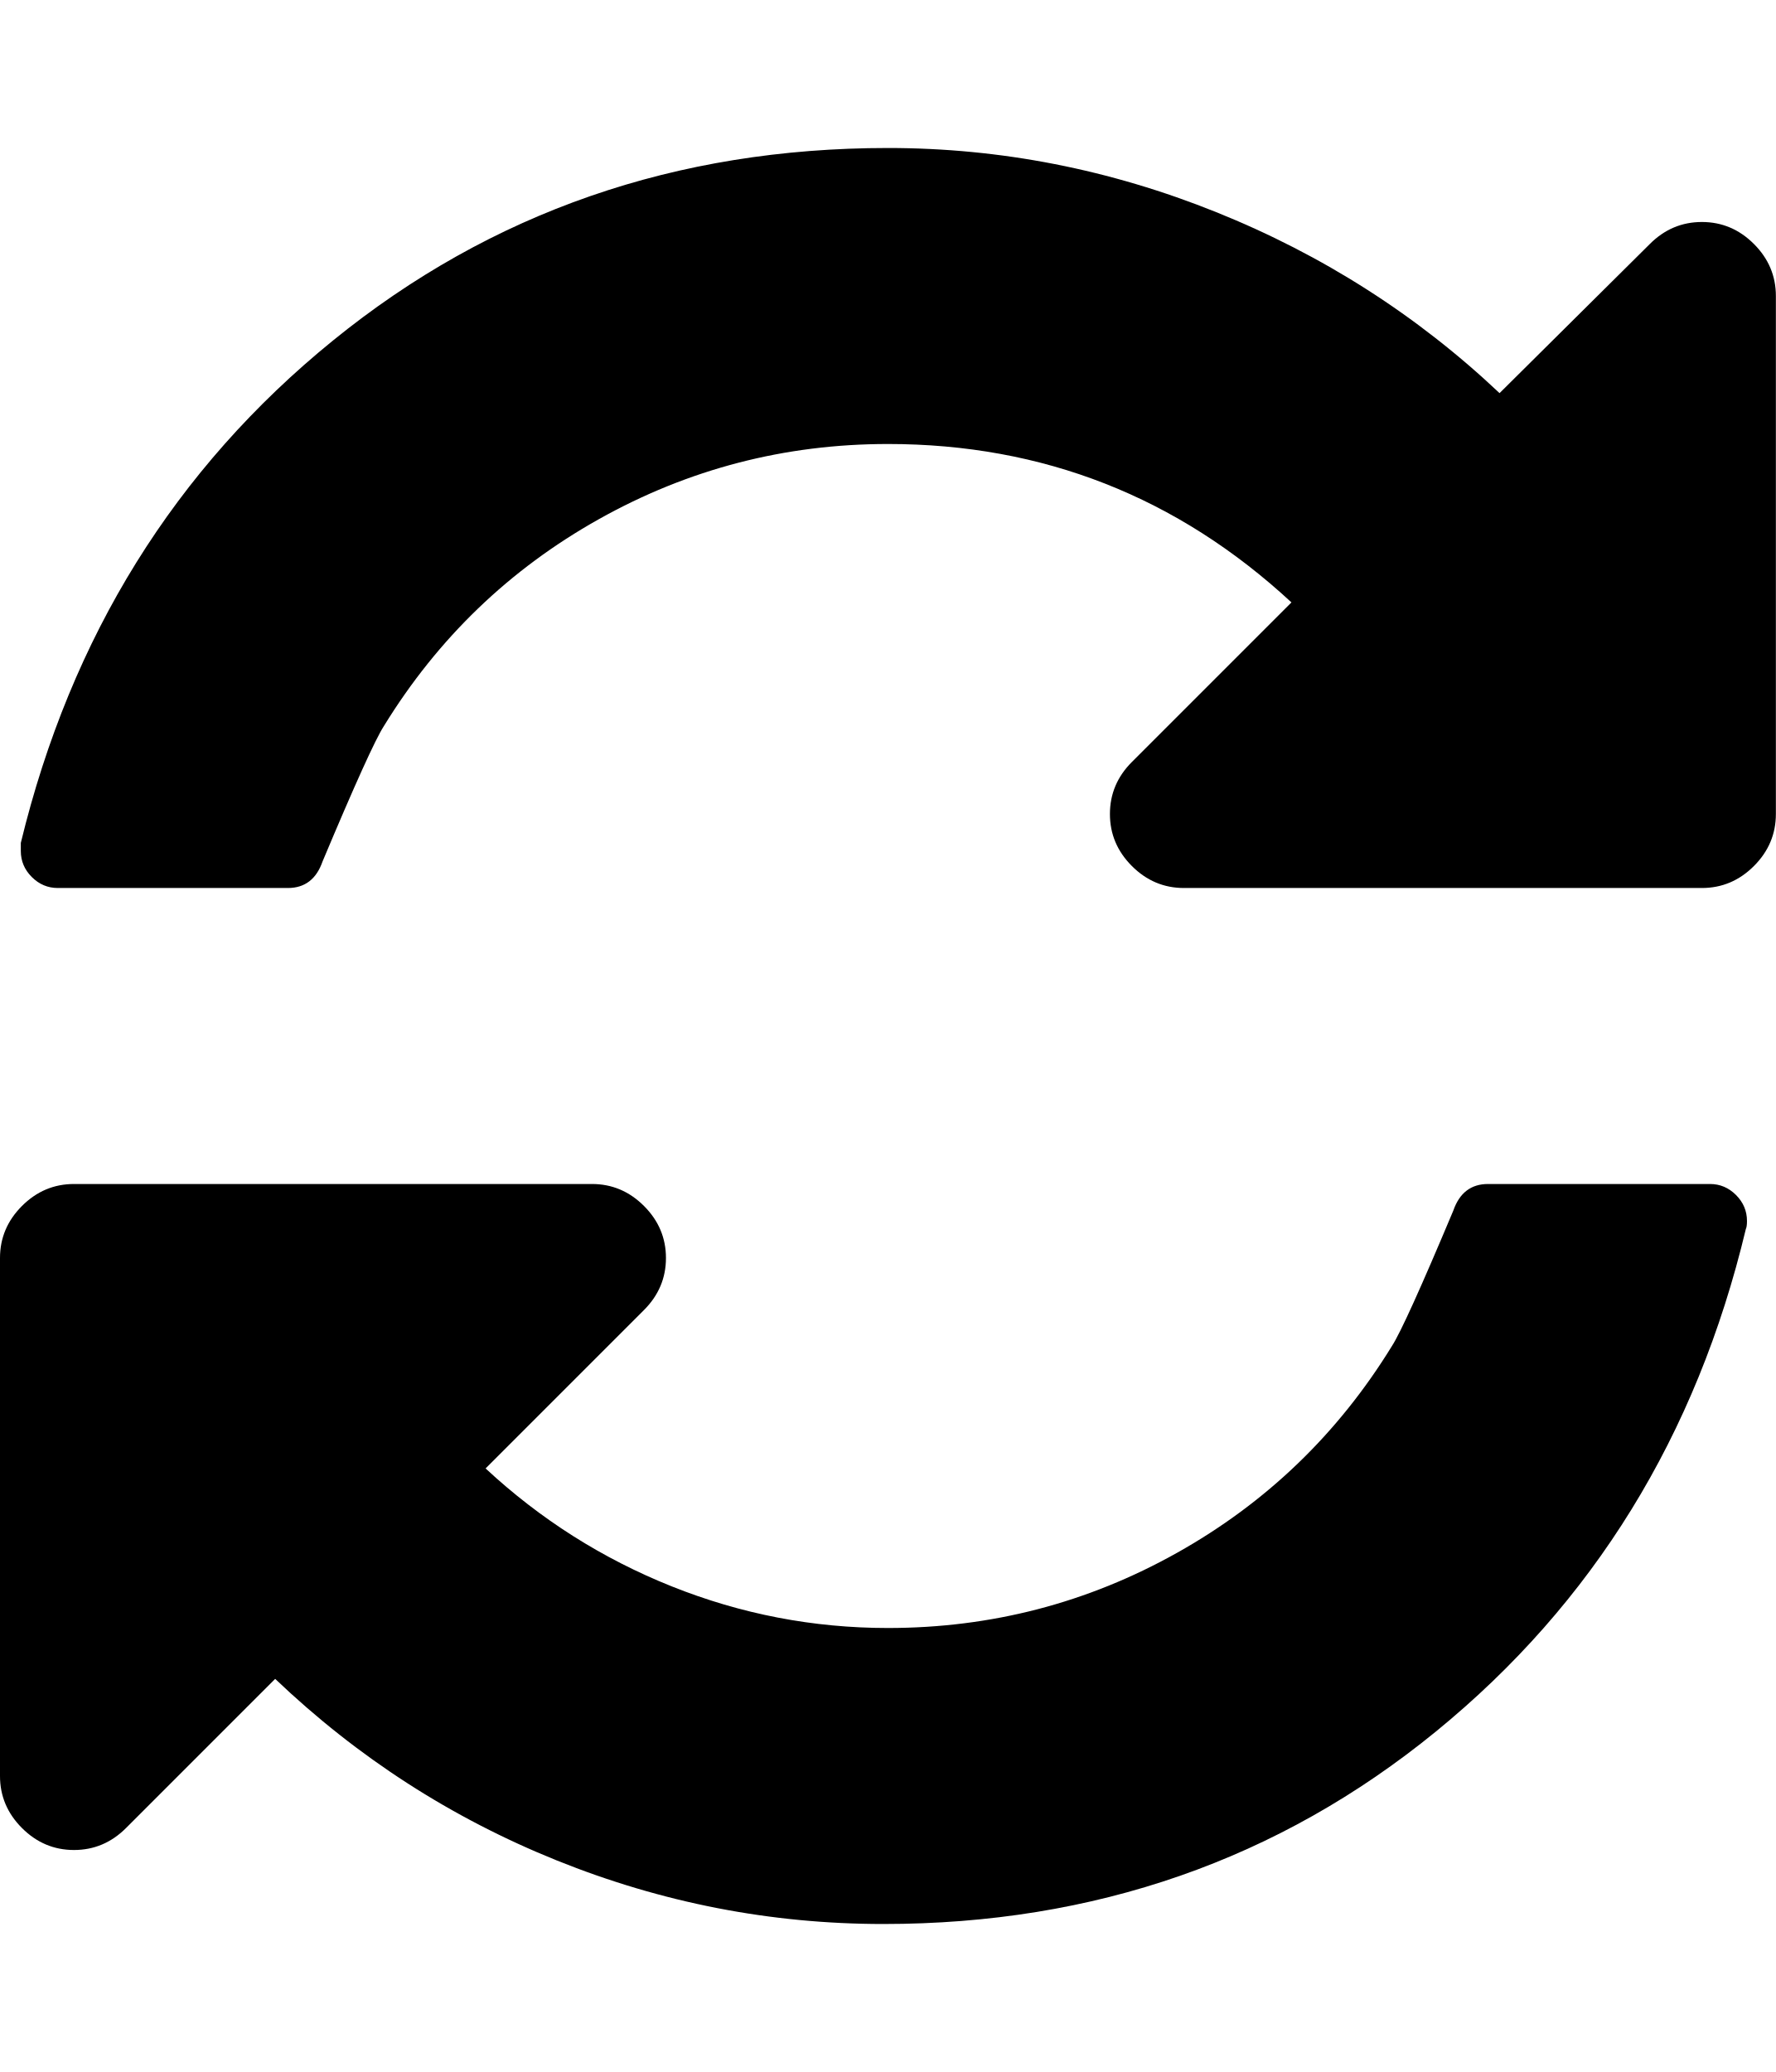
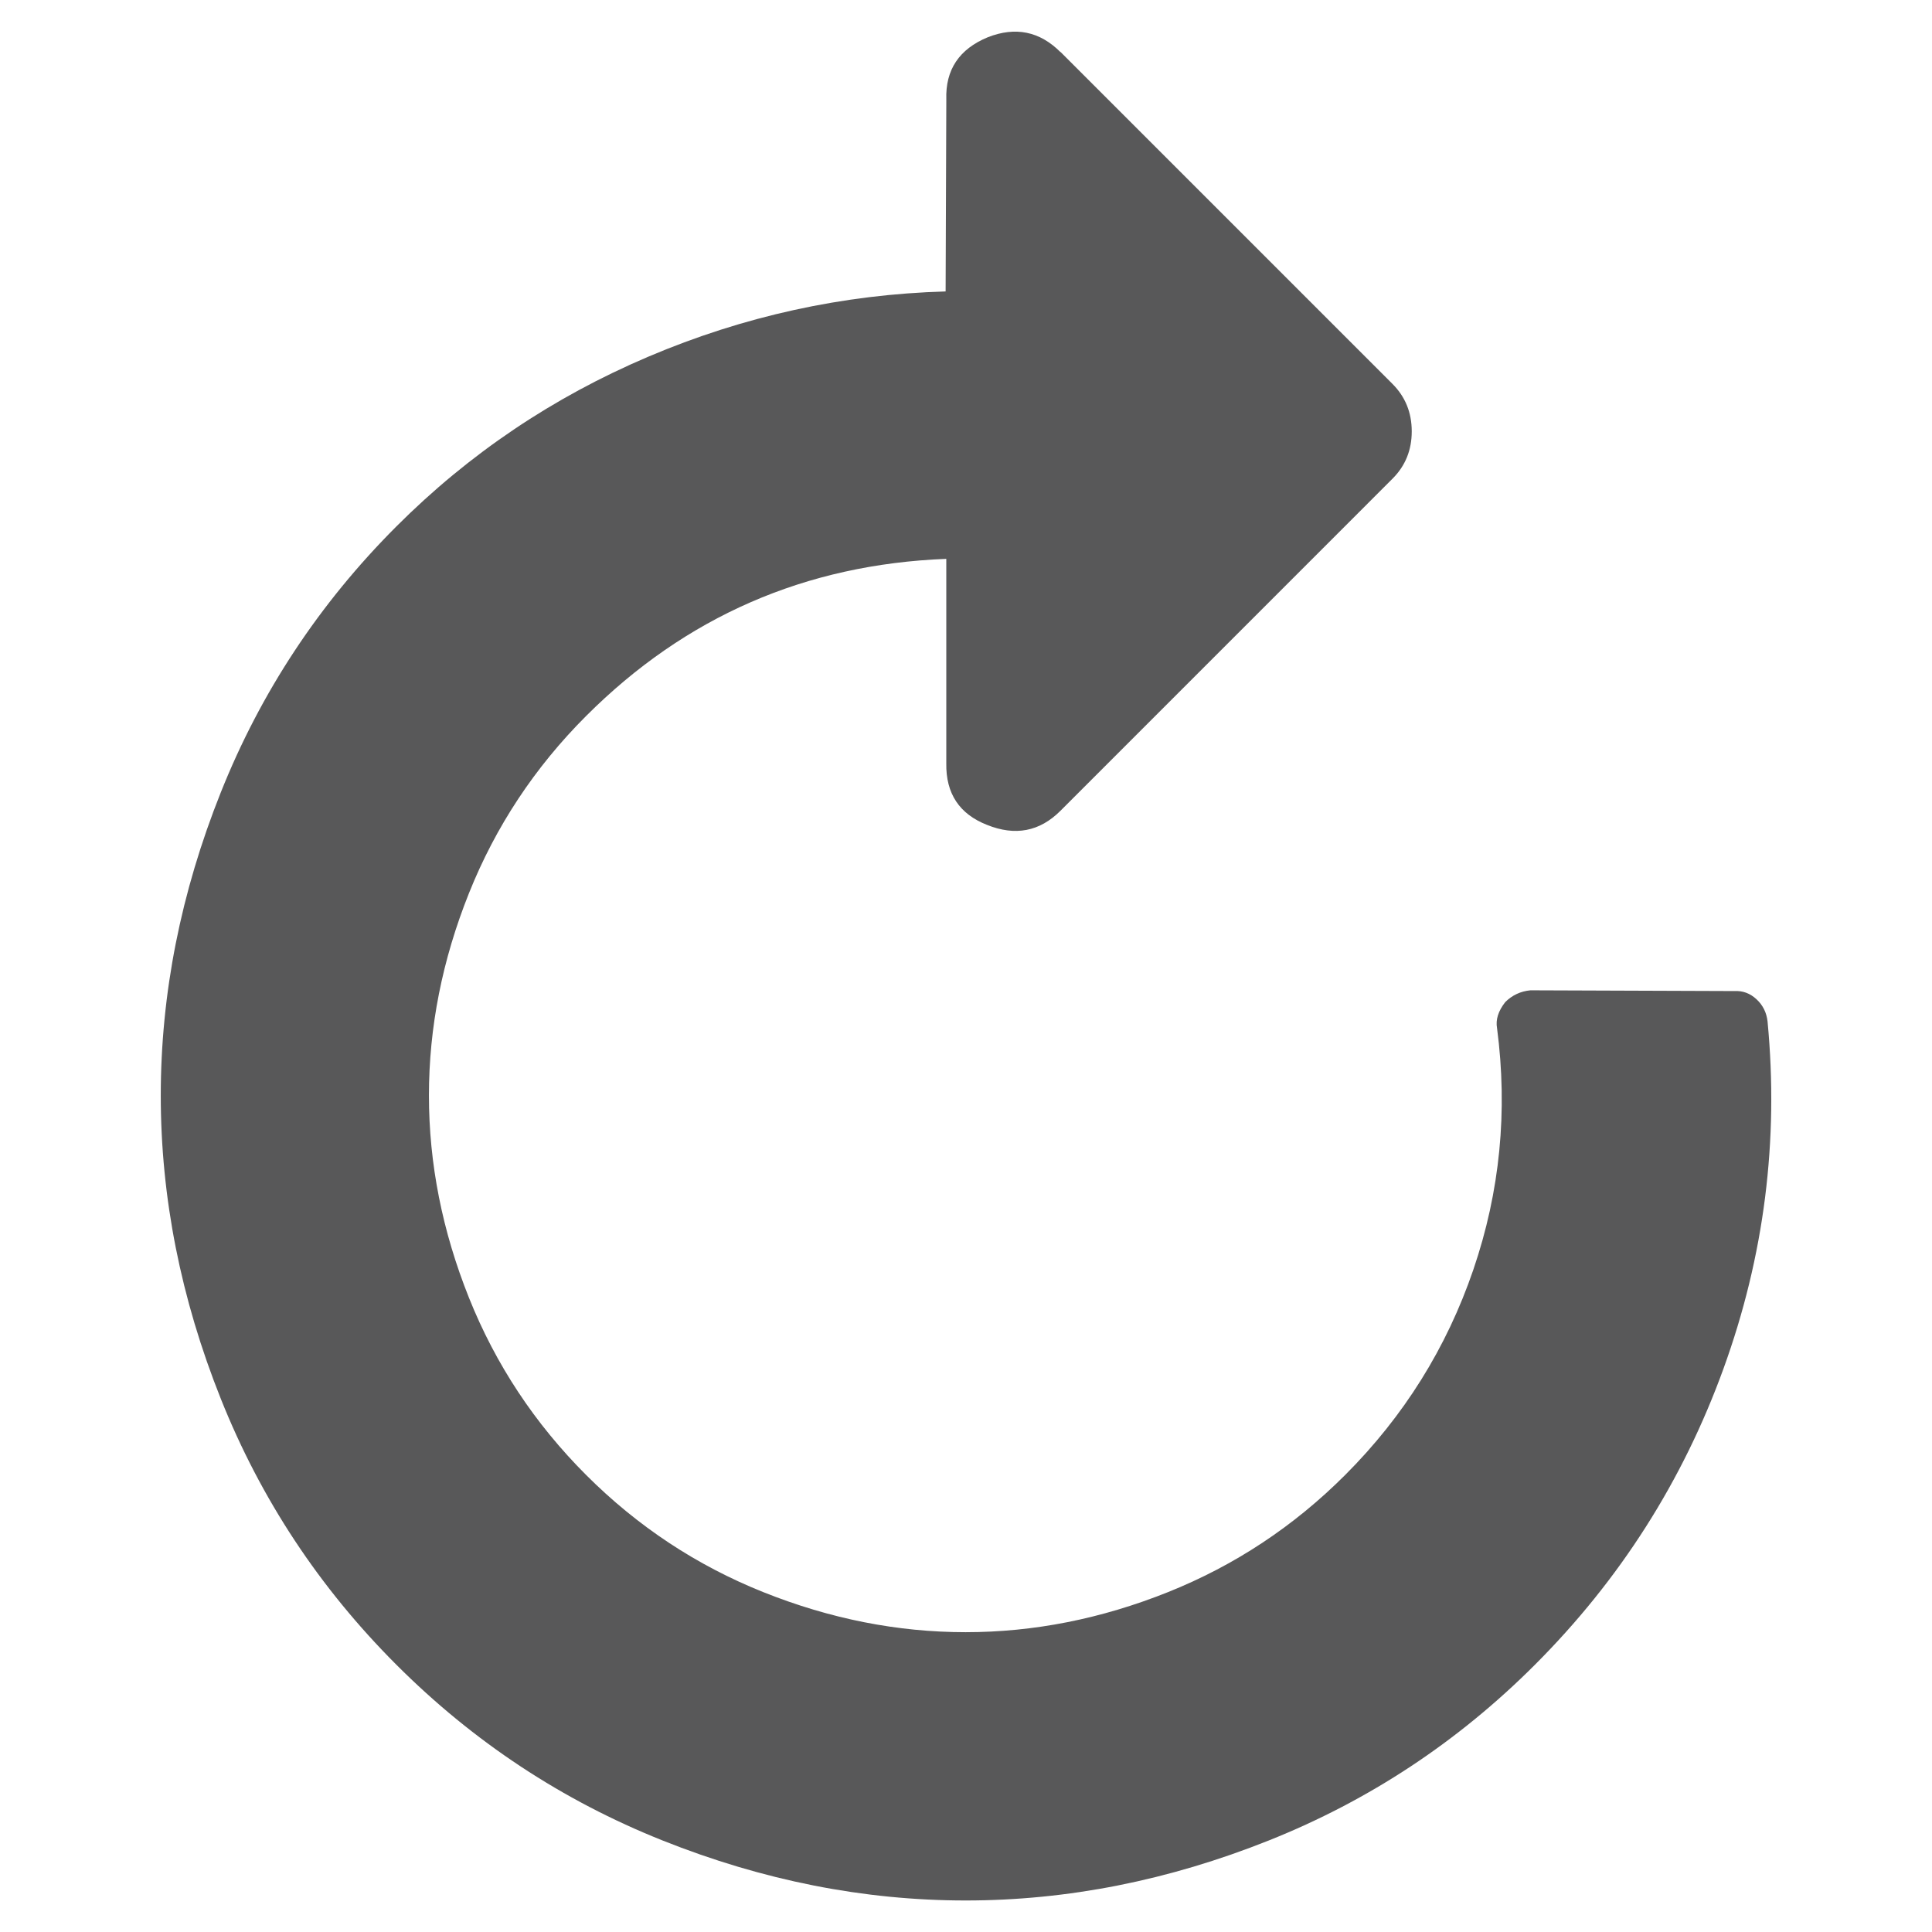
- <svg xmlns="http://www.w3.org/2000/svg" width="384" height="448" viewBox="0 0 384 448" fill="#000000">
-   <path d="M 377.75,264.00q0.00,1.25 -0.25,1.75q-16.00,67.00 -67.00,108.625t-119.50,41.625q-36.50,0.00 -70.625-13.75t-60.875-39.25l-32.25,32.25q-4.75,4.75 -11.25,4.75t-11.25-4.75t-4.75-11.25l0.00-112.00 q0.00-6.50 4.75-11.25t 11.25-4.75l 112.00,0.00 q 6.50,0.00 11.25,4.75t 4.75,11.25t-4.75,11.25l-34.25,34.25q 17.75,16.50 40.25,25.50t 46.75,9.00q 33.50,0.00 62.50-16.25t 46.50-44.75q 2.75-4.25 13.25-29.25 q 2.00-5.75 7.50-5.75l 48.00,0.00 q 3.25,0.00 5.625,2.375t 2.375,5.625zM 384.00,64.00l0.00,112.00 q0.00,6.50 -4.75,11.25t-11.25,4.75l-112.00,0.00 q-6.50,0.00 -11.25-4.75t-4.75-11.25t 4.75-11.25l 34.50-34.50q-37.00-34.25 -87.25-34.25q-33.50,0.00 -62.50,16.25t-46.50,44.75q-2.75,4.25 -13.25,29.25q-2.00,5.75 -7.50,5.75l-49.75,0.00 q-3.25,0.00 -5.625-2.375t-2.375-5.625l0.00-1.75 q 16.25-67.00 67.50-108.625t 120.00-41.625 q 36.50,0.00 71.00,13.875t 61.25,39.125l 32.50-32.25q 4.75-4.75 11.25-4.75t 11.25,4.75t 4.75,11.25z" />
+ <svg xmlns="http://www.w3.org/2000/svg" version="1.1" width="60" height="60" viewBox="0 0 60 60" id="svg5029">
+   <defs id="defs5035" />
+   <path d="M 32.932,1.61 43.244,11.922 q 0.598,0.598 0.599,1.473 0.001,0.875 -0.599,1.473 L 32.933,25.18 q -0.967,0.967 -2.279,0.438 -1.289,-0.505 -1.266,-1.91 l -1.15e-4,-6.352 q -6.56,0.254 -11.186,4.88 -2.394,2.394 -3.637,5.501 -1.244,3.108 -1.244,6.284 5.8e-5,3.176 1.244,6.284 1.244,3.108 3.638,5.502 2.394,2.394 5.502,3.638 3.108,1.244 6.284,1.244 3.176,5.8e-5 6.284,-1.244 3.108,-1.244 5.501,-3.637 2.739,-2.739 3.982,-6.377 1.243,-3.638 0.736,-7.503 -0.07,-0.392 0.254,-0.806 0.322,-0.322 0.782,-0.367 l 6.329,0.023 q 0.392,-0.023 0.691,0.253 0.299,0.276 0.345,0.691 0.53,5.547 -1.369,10.784 -1.899,5.237 -5.857,9.196 -3.591,3.591 -8.262,5.455 -4.671,1.864 -9.415,1.864 -4.744,-8.6e-5 -9.415,-1.864 -4.671,-1.864 -8.263,-5.455 -3.591,-3.591 -5.455,-8.263 -1.864,-4.671 -1.864,-9.415 -8.7e-5,-4.744 1.864,-9.415 1.864,-4.671 5.455,-8.262 3.384,-3.384 7.825,-5.271 4.442,-1.887 9.23,-2.025 l 0.022,-5.962 q -0.046,-1.382 1.289,-1.933 1.289,-0.505 2.256,0.462 z" id="path5031" style="fill:#585859;fill-opacity:1" />
</svg>
